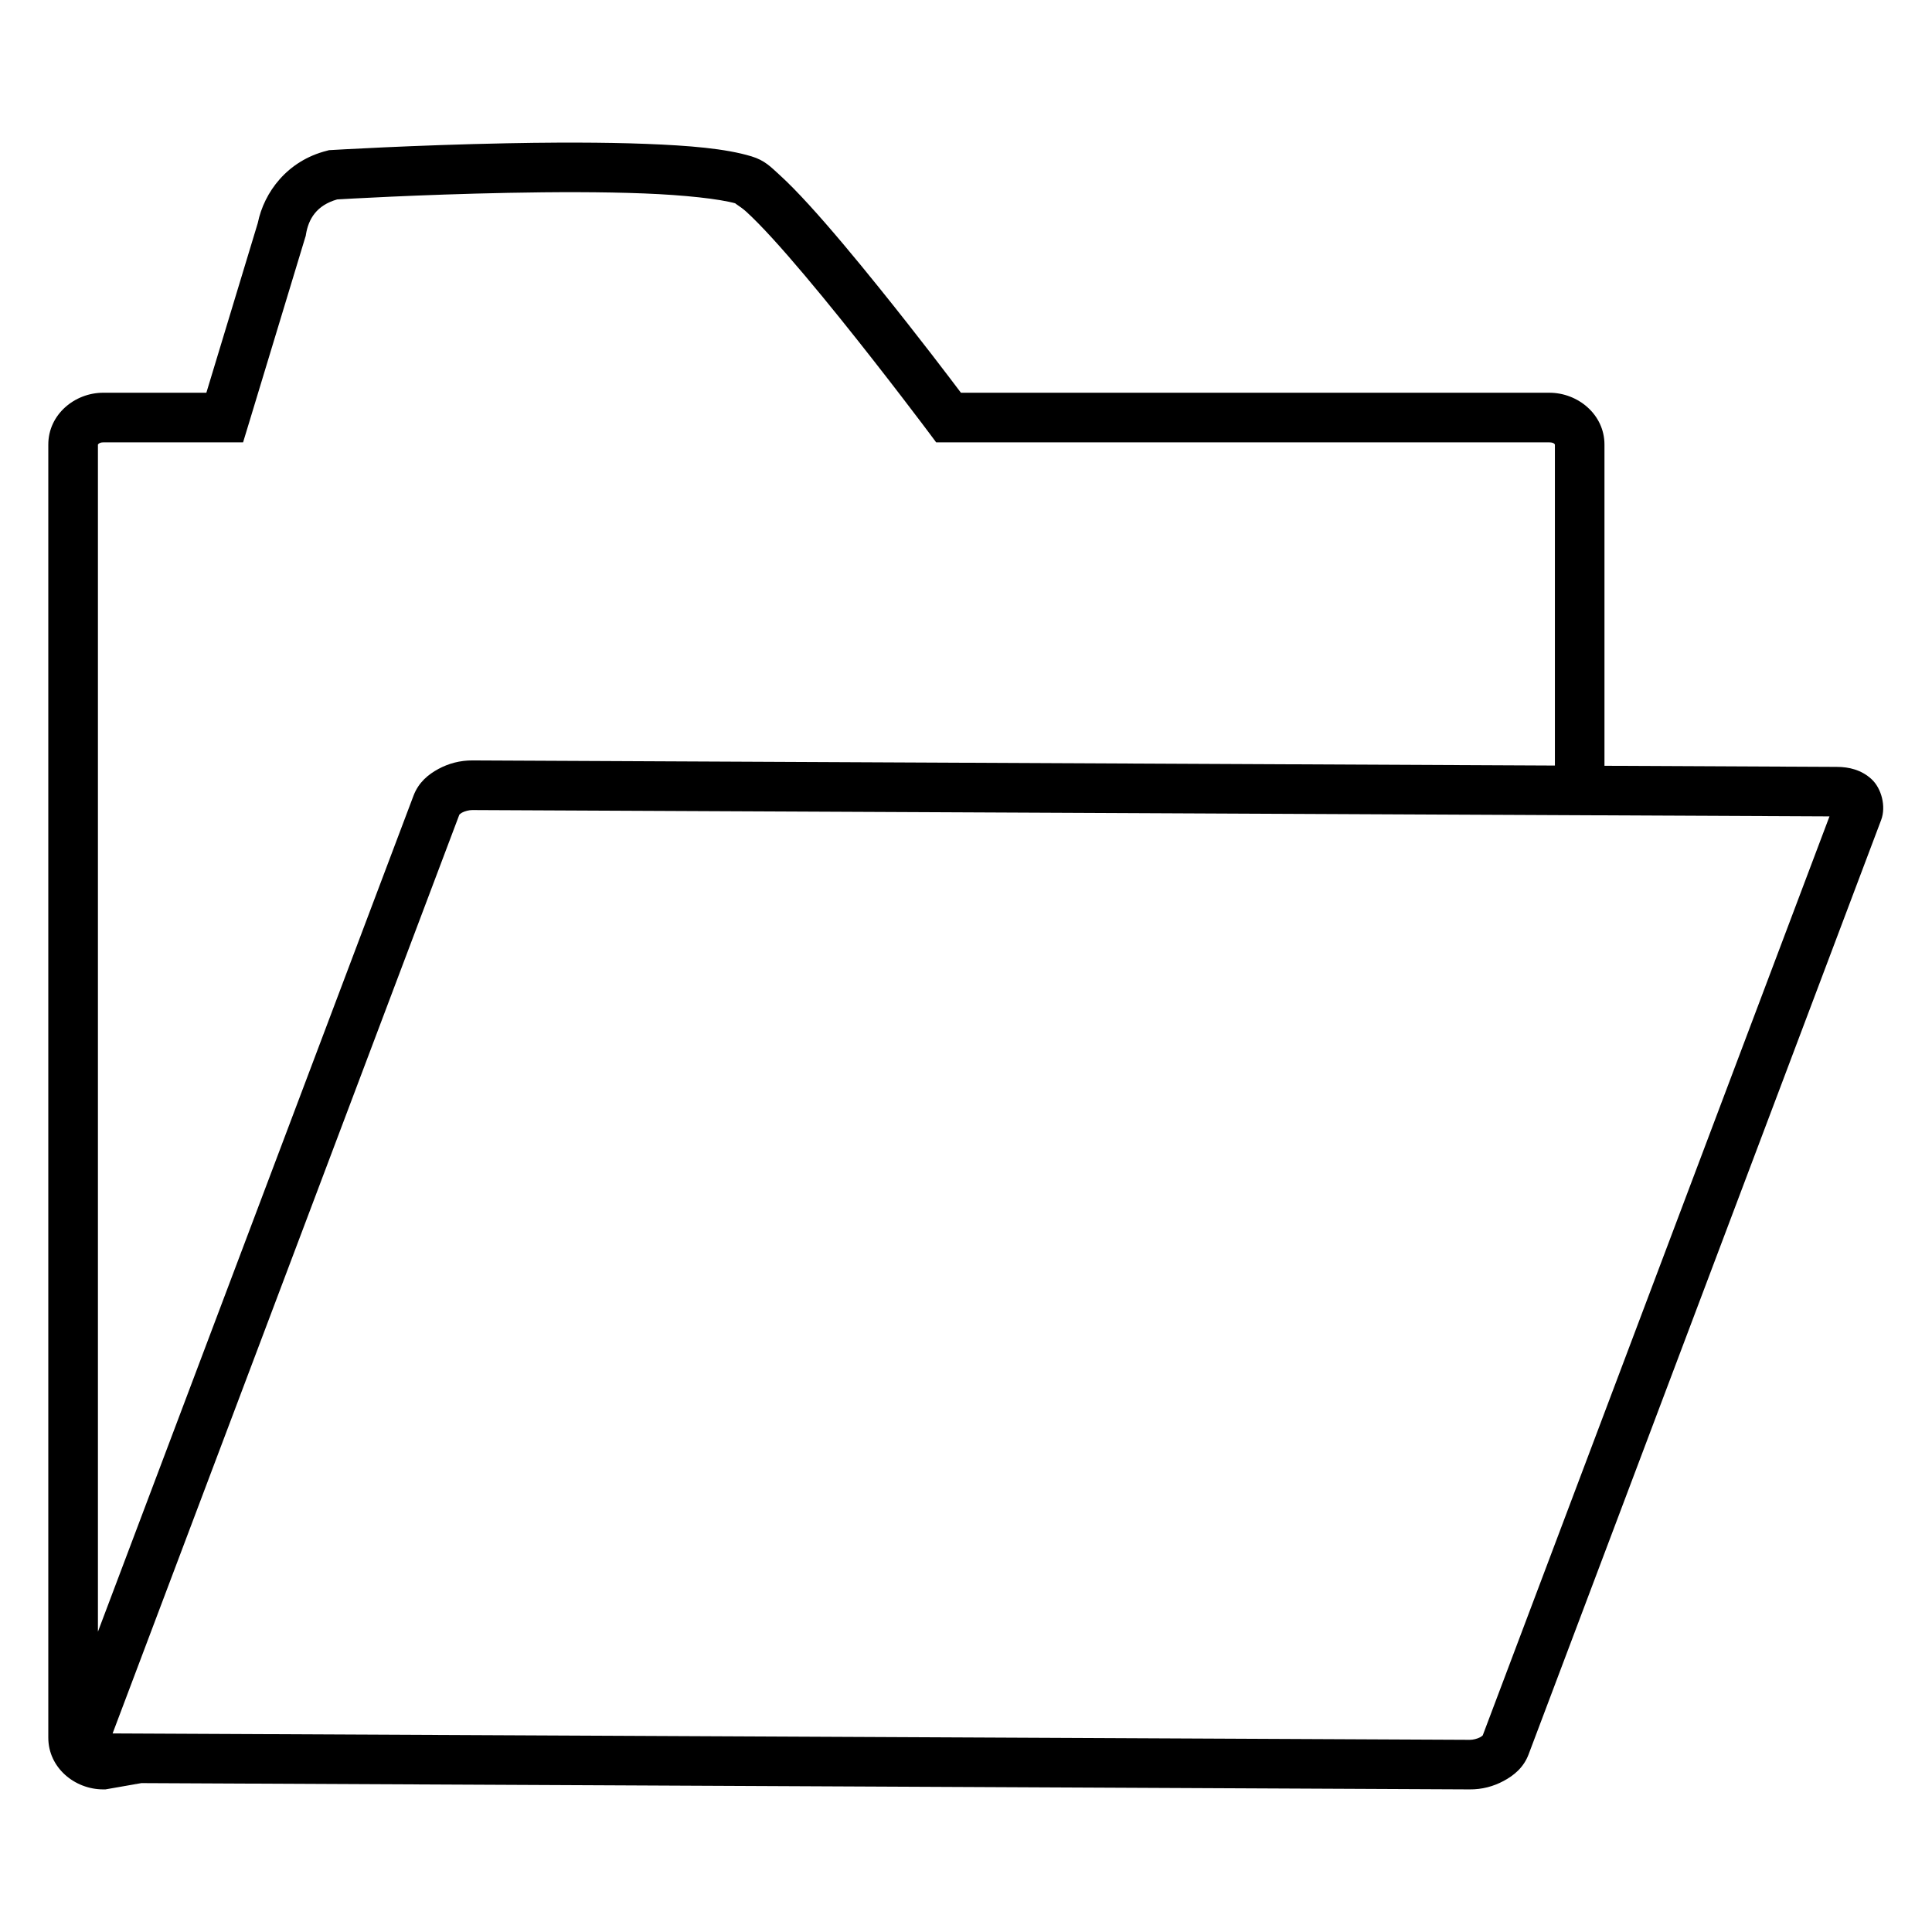
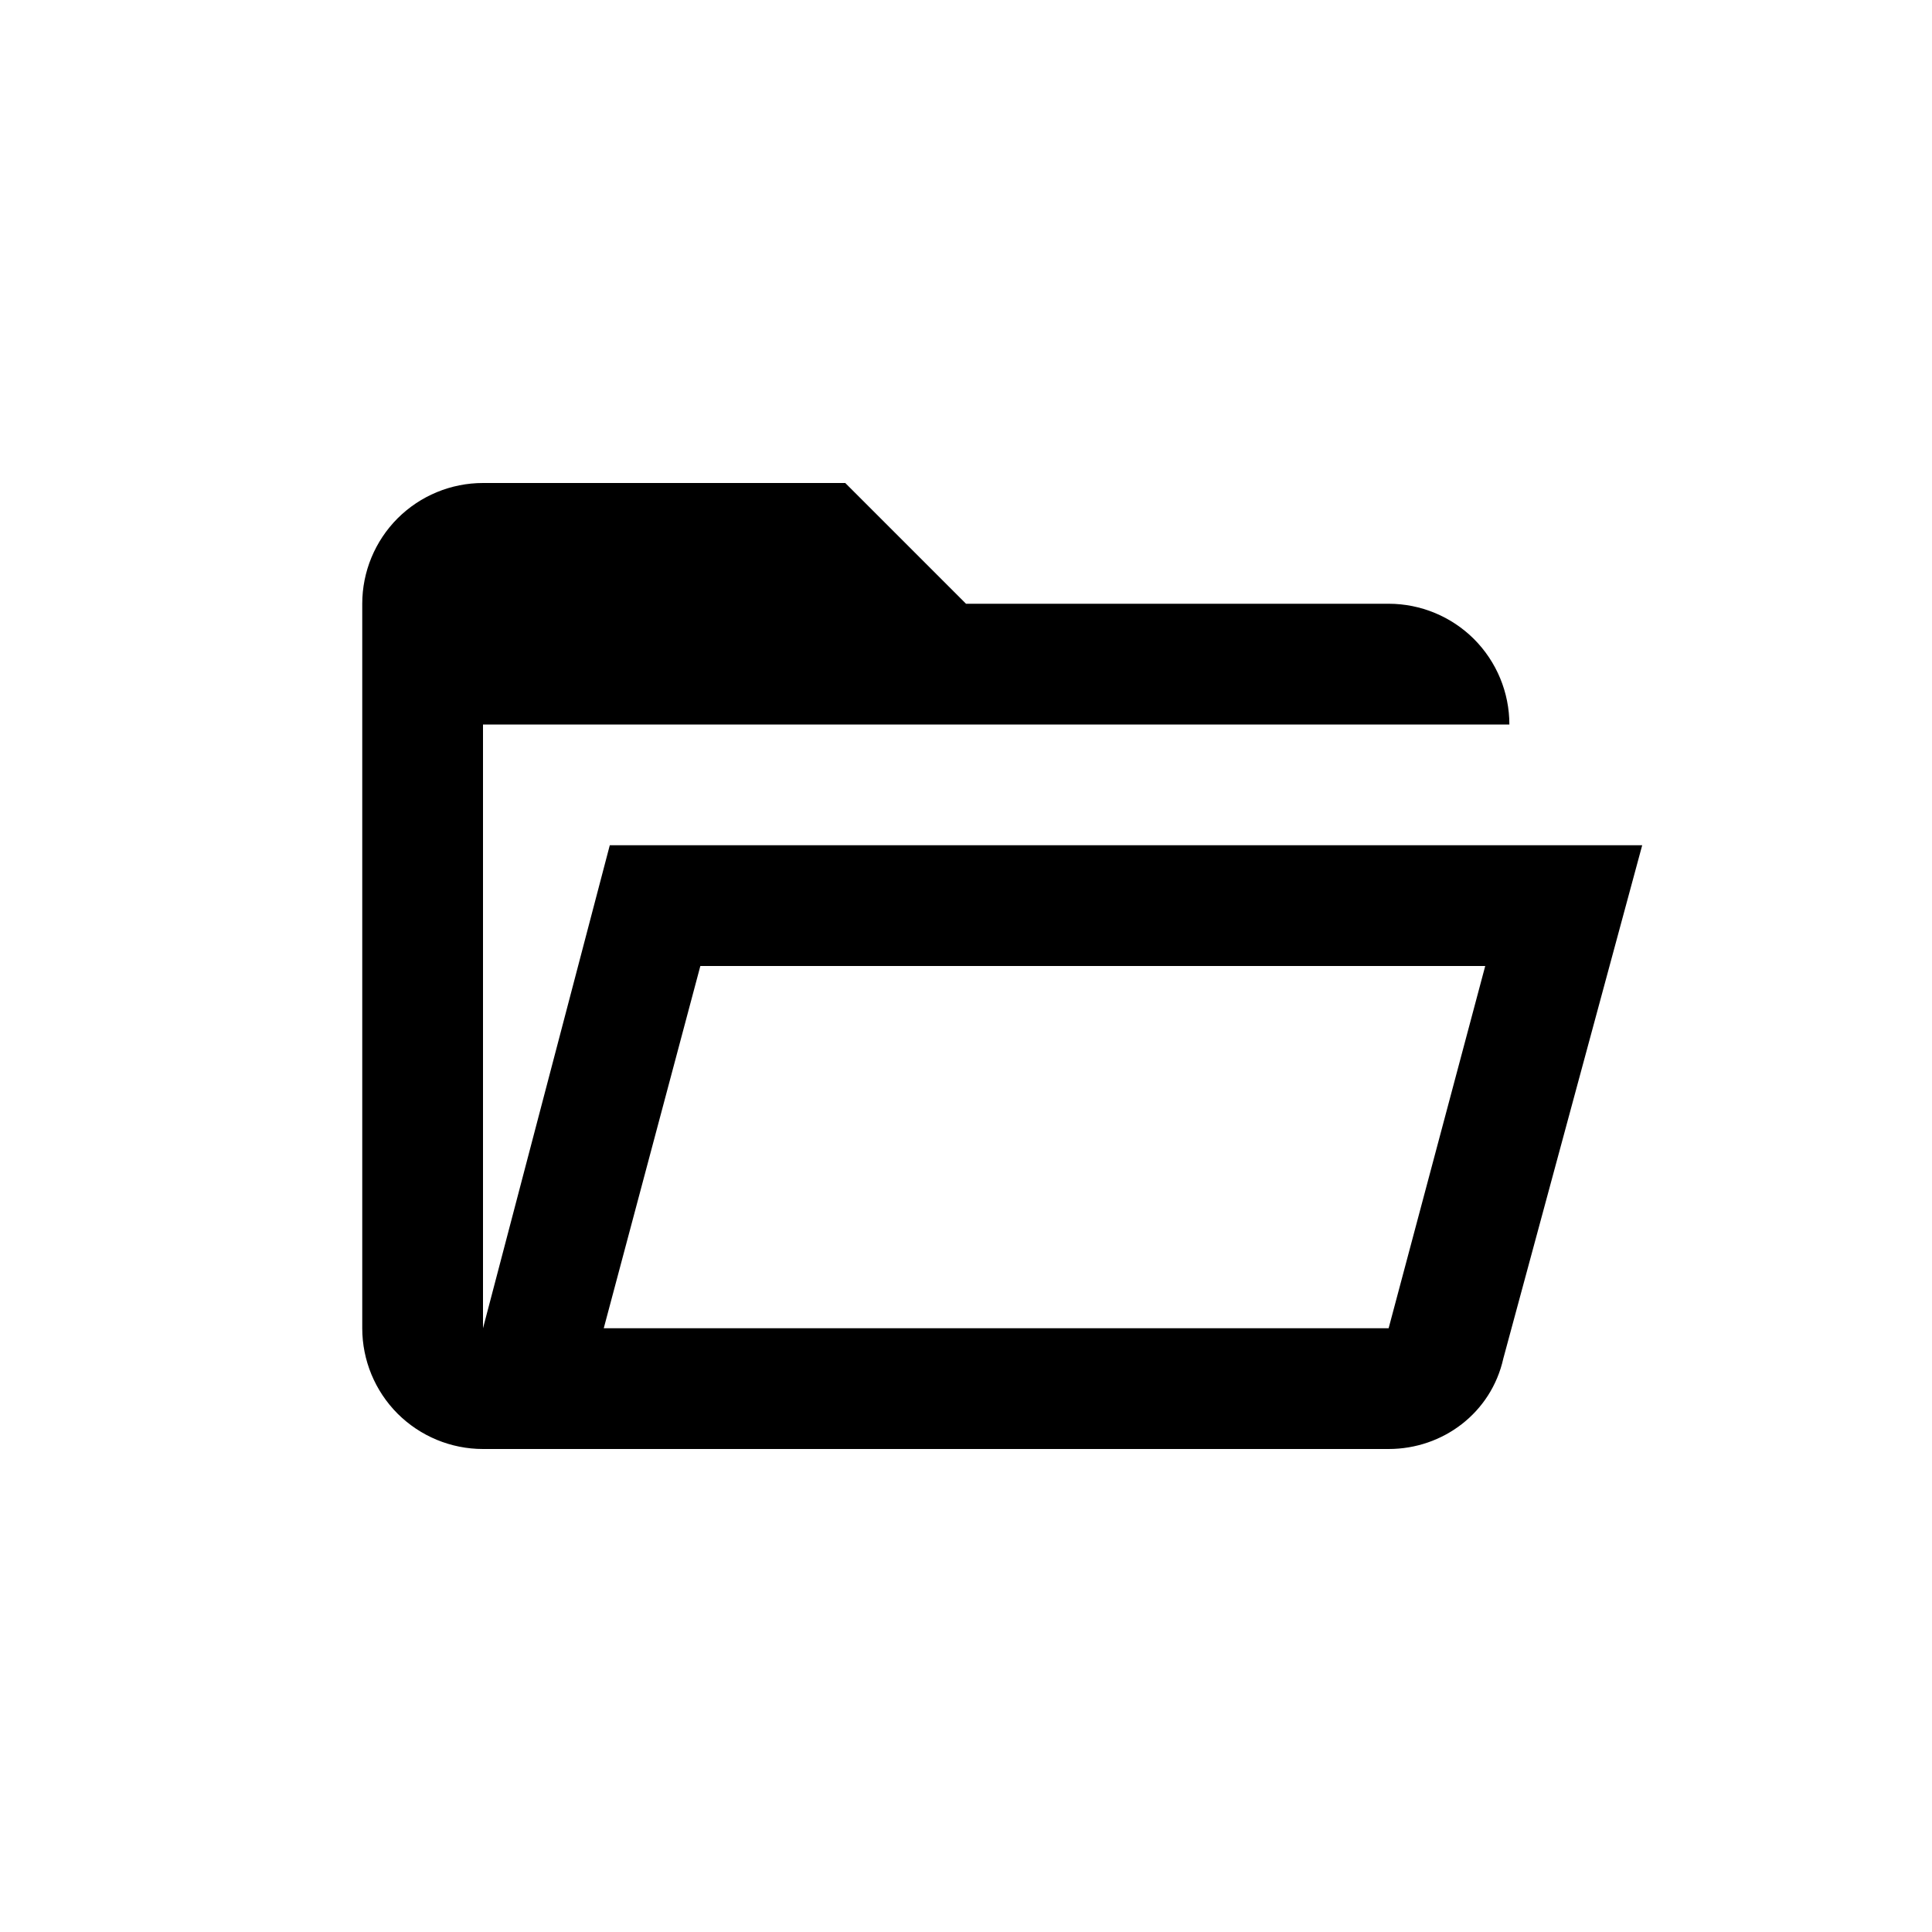
- <svg xmlns="http://www.w3.org/2000/svg" width="1000px" height="1000px" viewBox="0 0 1000 1000" version="1.1" id="svg2">
-   <defs id="defs11" />
-   <path id="path7" d="m 244.594,393.594 c -6.44,-0.041 -12.385,1.563 -17.656,4.406 -5.272,2.843 -10.281,6.928 -12.906,13.844 l -182.5,483.469 c -2.636,6.943 -0.311,16.243 4.844,21.062 5.155,4.819 11.518,6.428 17.969,6.469 l 0.031,0 706.156,3.344 c 0.032,4e-4 0.062,-3.2e-4 0.094,0 6.449,0.066 12.386,-1.544 17.656,-4.375 5.272,-2.832 10.341,-6.868 12.969,-13.875 0.012,-0.032 0.019,-0.061 0.031,-0.094 L 973.688,424.406 c 2.628,-6.987 0.192,-16.385 -5.031,-21.156 -5.206,-4.756 -11.54,-6.303 -17.969,-6.312 l -0.062,0 -706.031,-3.344 z m -0.156,25.688 0.031,0 702.469,3.281 -179.719,476.312 0,0.031 -0.031,0.031 c 0.025,-0.067 0.009,-0.005 0.031,-0.062 0.476,-1.247 0.317,-0.429 -1.062,0.312 -1.443,0.775 -3.736,1.364 -5.312,1.344 l -0.031,0 -0.062,0 -702.469,-3.312 179.75,-476.281 c -0.52,1.37 -0.323,0.452 1.094,-0.312 1.417,-0.764 3.64,-1.354 5.312,-1.344 z M 289.906,73.812 c -9.181,0.037 -18.405,0.167 -27.438,0.344 -48.173,0.943 -90.906,3.5 -90.906,3.5 l -1.219,0.062 -1.156,0.312 c -20.522,5.163 -32.505,21.469 -35.75,37.375 l -26.625,87.875 -53.375,0 C 38.61,203.281 25,214.575 25,230.094 l 0,669.344 c 0,15.463 13.596,26.75 28.438,26.75 l 1.125,0 1.094,-0.188 17.5,-3.062 -18.781,-0.094 -0.031,0 c -6.451,-0.041 -12.814,-1.65 -17.969,-6.469 -5.155,-4.819 -7.479,-14.12 -4.844,-21.062 l 19.156,-50.75 0,-614.469 c 0,0.114 0.427,-1.125 2.75,-1.125 l 62.875,0 9.5,0 2.781,-9.125 29.406,-97 0.25,-0.781 0.125,-0.812 c 1.324,-7.909 5.455,-14.985 16.156,-18.031 2.159,-0.128 42.142,-2.5 88.438,-3.406 11.889,-0.233 24.096,-0.377 36.031,-0.344 11.936,0.033 23.601,0.233 34.375,0.656 20.959,0.822 39.048,2.824 47.375,5.156 -0.793,-0.113 2.378,1.451 5.5,4.281 3.62,3.281 8.312,8.069 13.531,13.781 10.438,11.425 23.014,26.494 35.031,41.406 24.035,29.825 45.906,59.062 45.906,59.062 l 3.844,5.156 6.438,0 310.969,0 c 2.463,0 2.844,1.136 2.844,1.125 l 0,166.156 25.656,0.125 0,-166.281 c 0,-15.519 -13.709,-26.812 -28.5,-26.812 l -304.594,0 c -4.954,-6.582 -21.551,-28.551 -42.562,-54.625 -12.201,-15.14 -24.976,-30.49 -36.062,-42.625 -5.543,-6.067 -10.632,-11.314 -15.25,-15.5 -4.618,-4.186 -7.606,-7.503 -14.594,-9.625 l -0.031,0 c -13.399,-4.053 -32.13,-5.56 -54.5,-6.438 -11.185,-0.439 -23.141,-0.623 -35.312,-0.656 -3.043,-0.008 -6.096,-0.012 -9.156,0 z" />
+ <svg xmlns="http://www.w3.org/2000/svg" width="24" height="24" viewBox="0 0 24 24" fill="none">
+   <path d="M7.575 10.5L6 16.5V9H18.75C18.75 8.602 18.592 8.221 18.311 7.939C18.029 7.658 17.648 7.5 17.25 7.5H12L10.5 6H6C5.602 6 5.221 6.158 4.939 6.439C4.658 6.721 4.5 7.102 4.5 7.5V16.5C4.5 16.898 4.658 17.279 4.939 17.561C5.221 17.842 5.602 18 6 18H17.25C17.925 18 18.525 17.55 18.675 16.875L20.4 10.5H7.575ZM17.25 16.5H7.5L8.7 12H18.45L17.25 16.5Z" fill="currentcolor" />
</svg>
